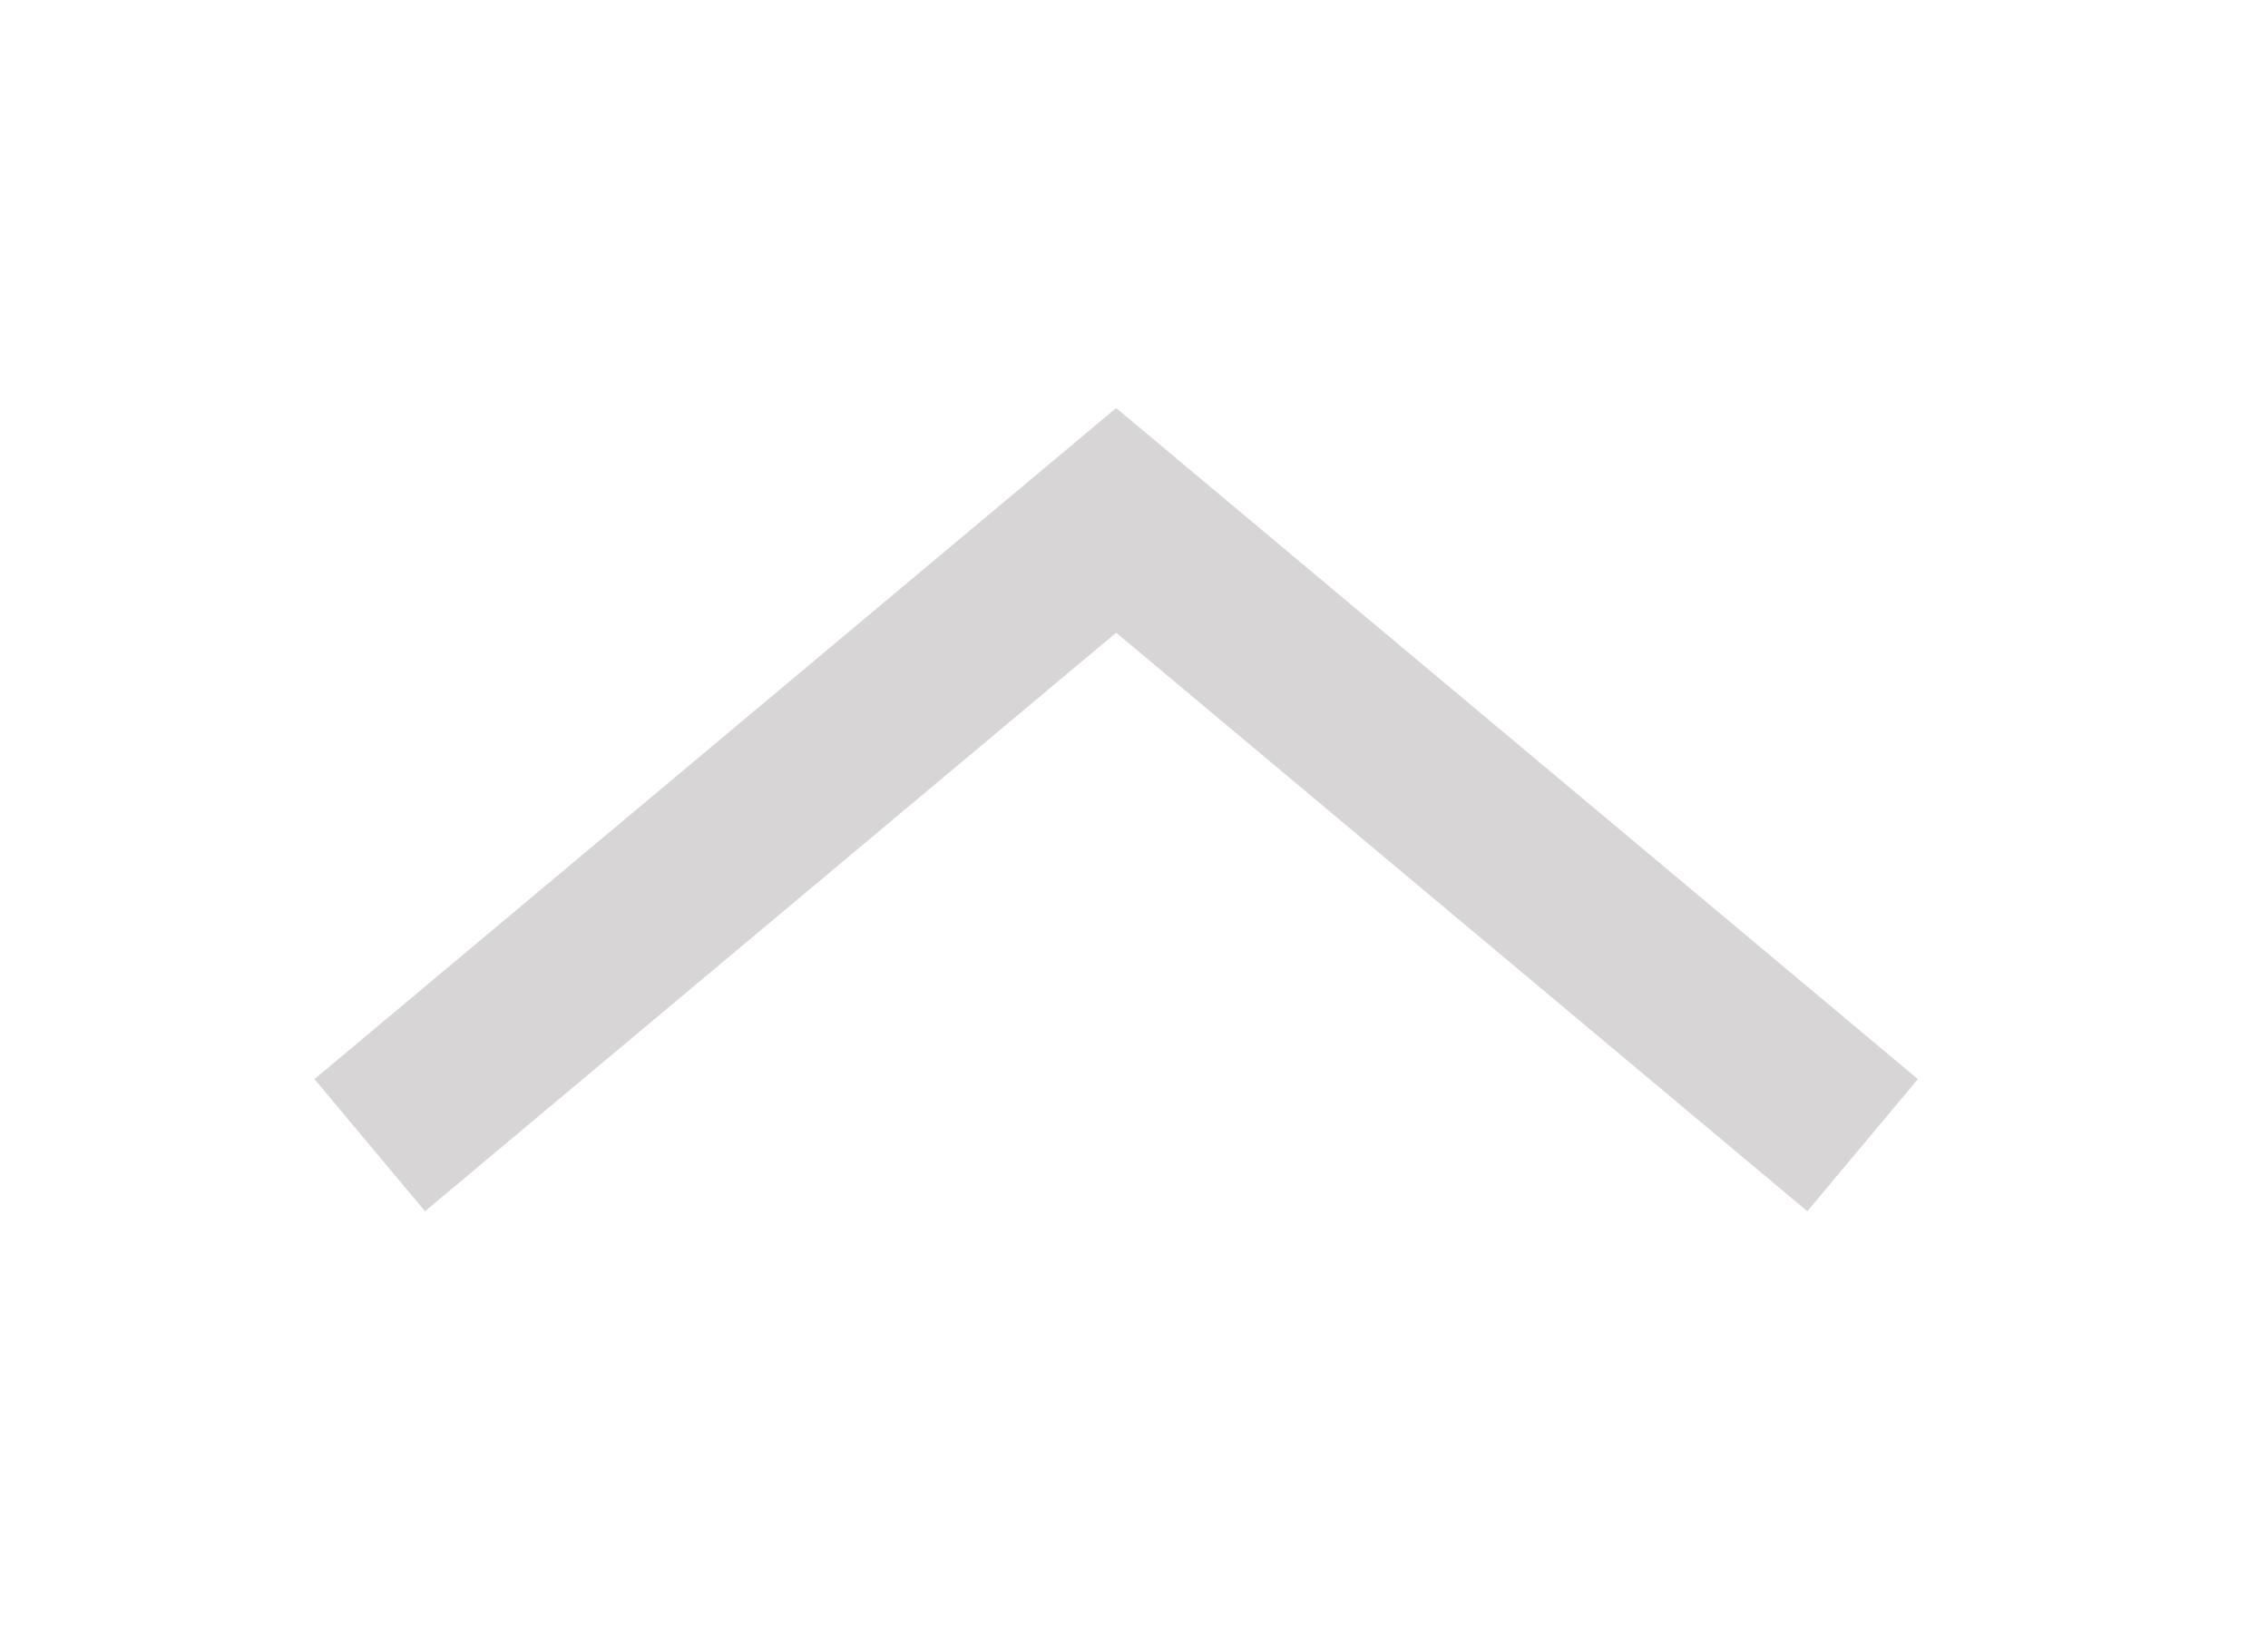
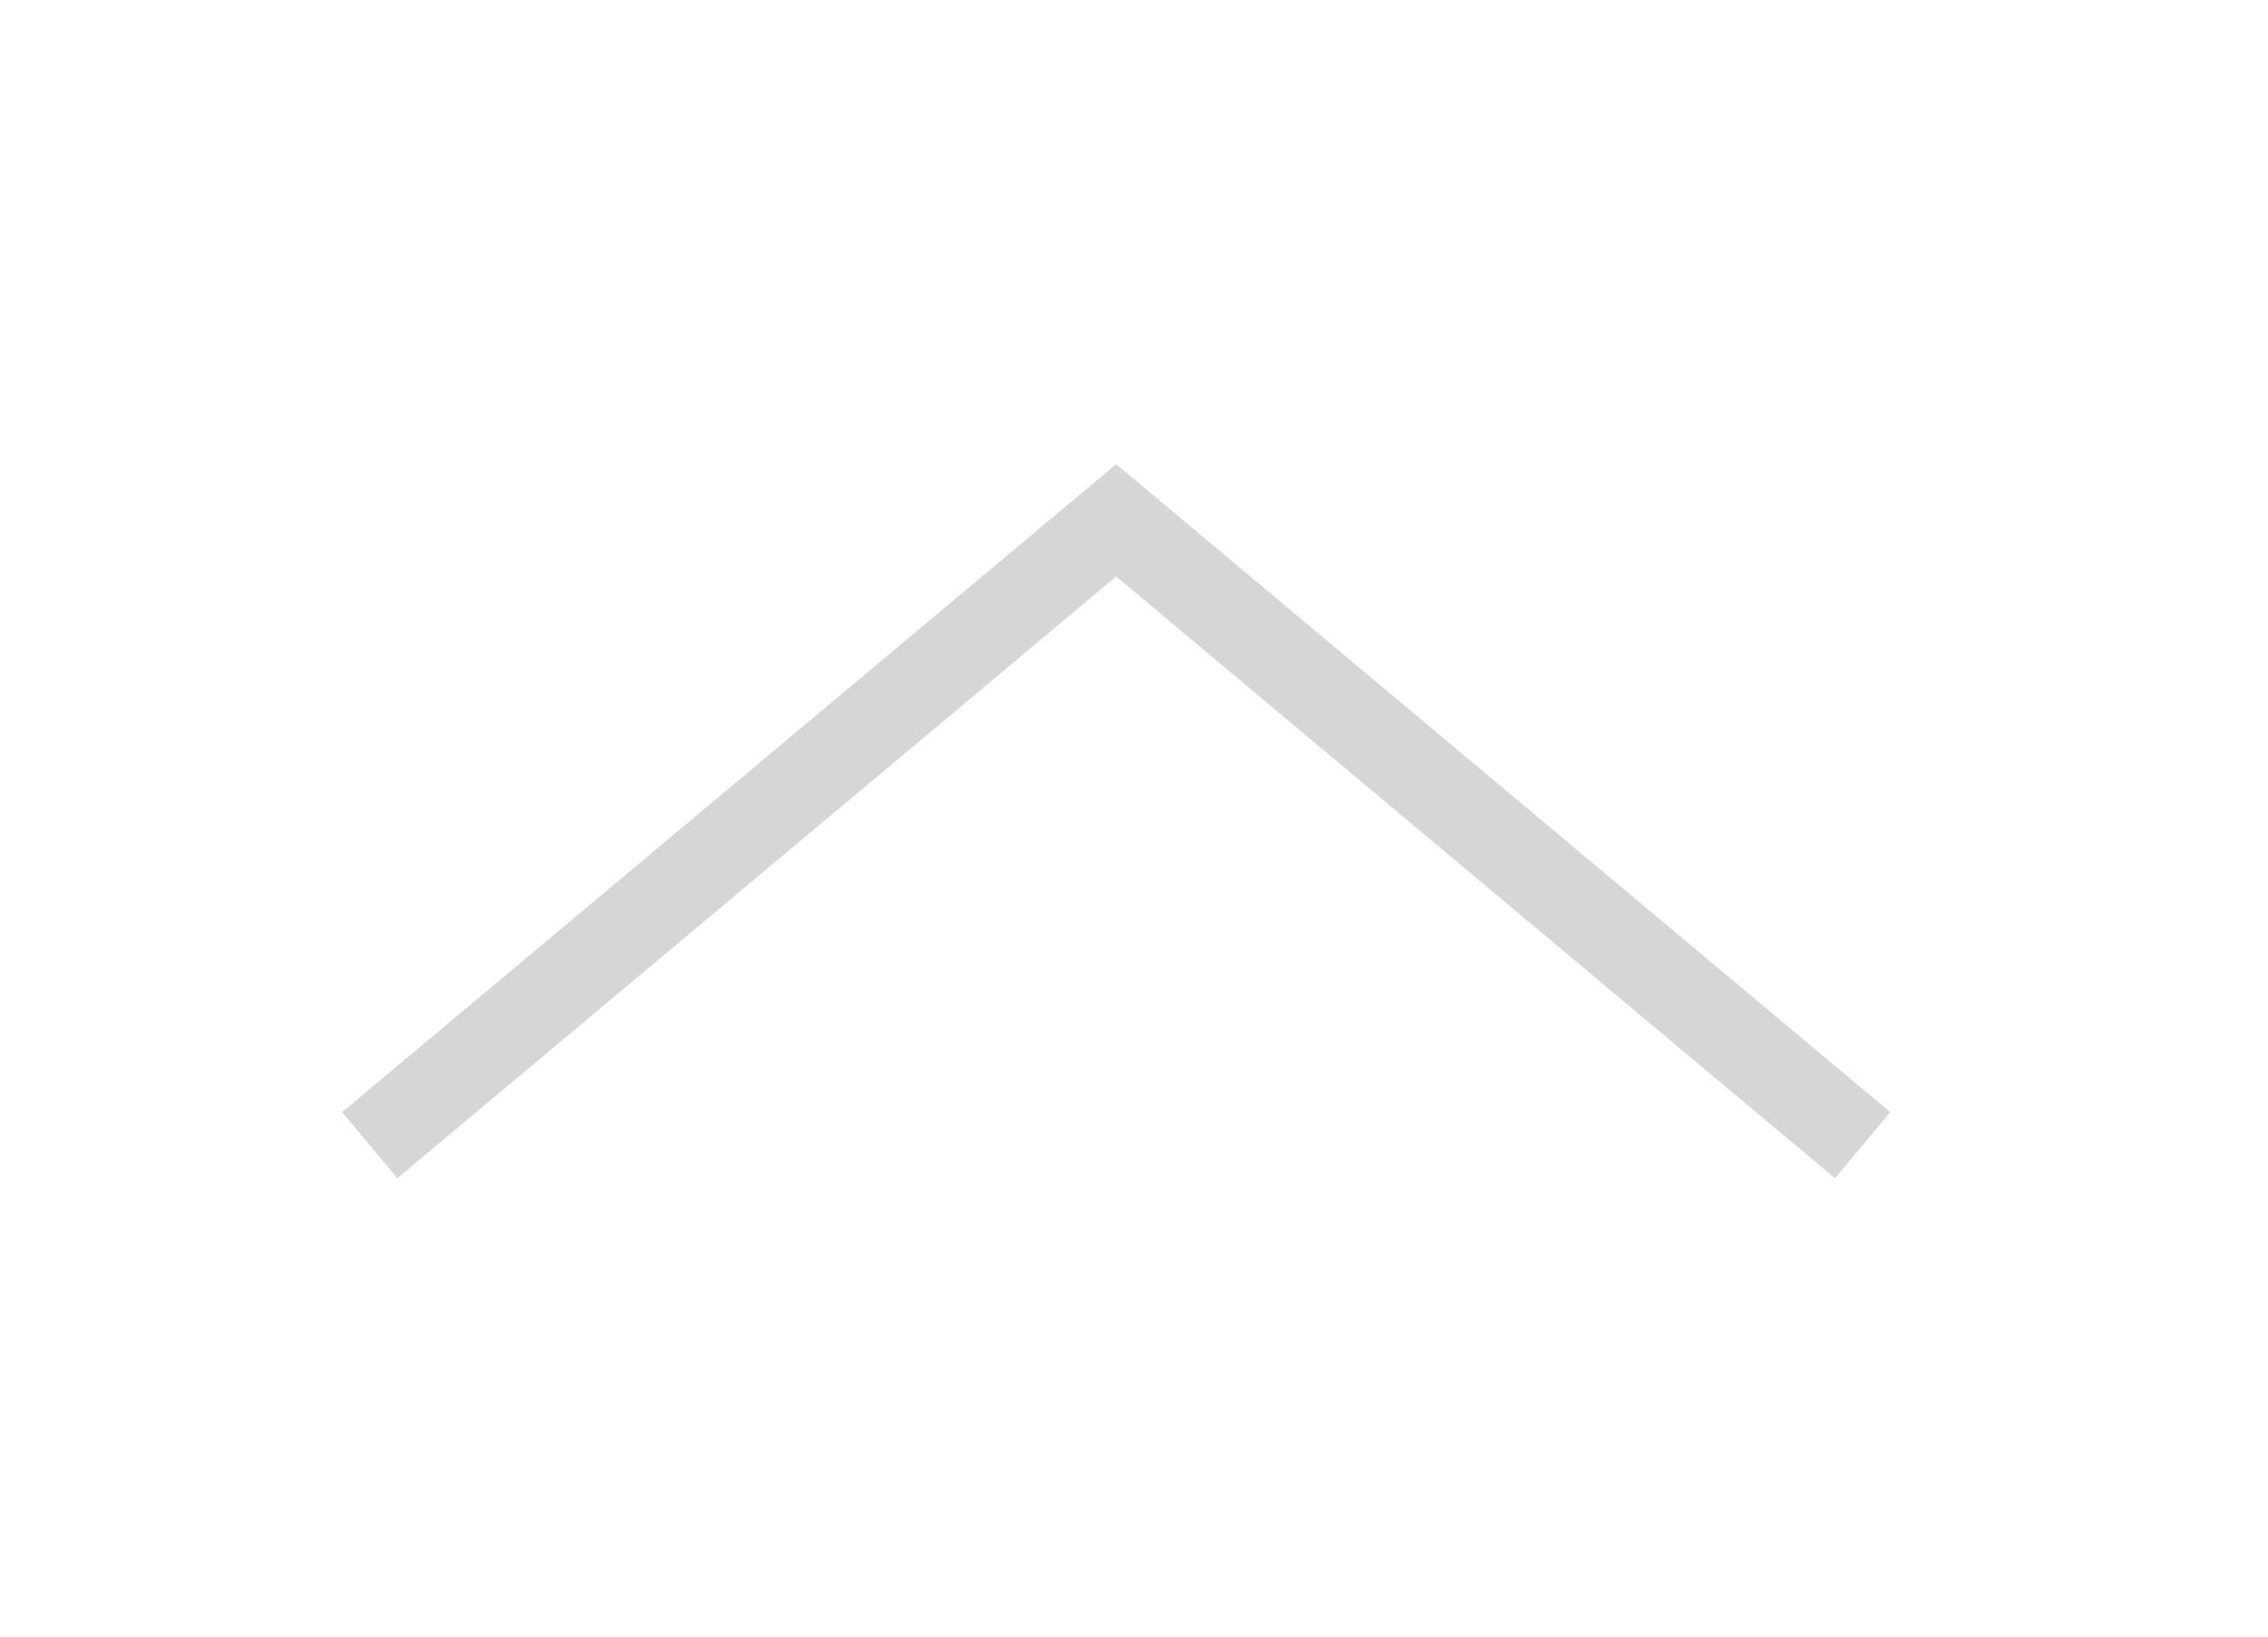
<svg xmlns="http://www.w3.org/2000/svg" width="79" height="57" viewBox="0 0 79 57">
  <defs>
    <clipPath id="clip-arrowup">
      <rect width="79" height="57" />
    </clipPath>
  </defs>
  <g id="arrowup" clip-path="url(#clip-arrowup)">
-     <path id="Path_25250" data-name="Path 25250" d="M21.758,52,0,26,21.758,0" transform="translate(64.879 18.121) rotate(90)" fill="none" stroke="#d7d5d5" stroke-miterlimit="10" stroke-width="6" />
+     <path id="Path_25250" data-name="Path 25250" d="M21.758,52,0,26,21.758,0" transform="translate(64.879 18.121) rotate(90)" fill="none" stroke="#d7d5d5" stroke-miterlimit="10" stroke-width="3" />
  </g>
</svg>
